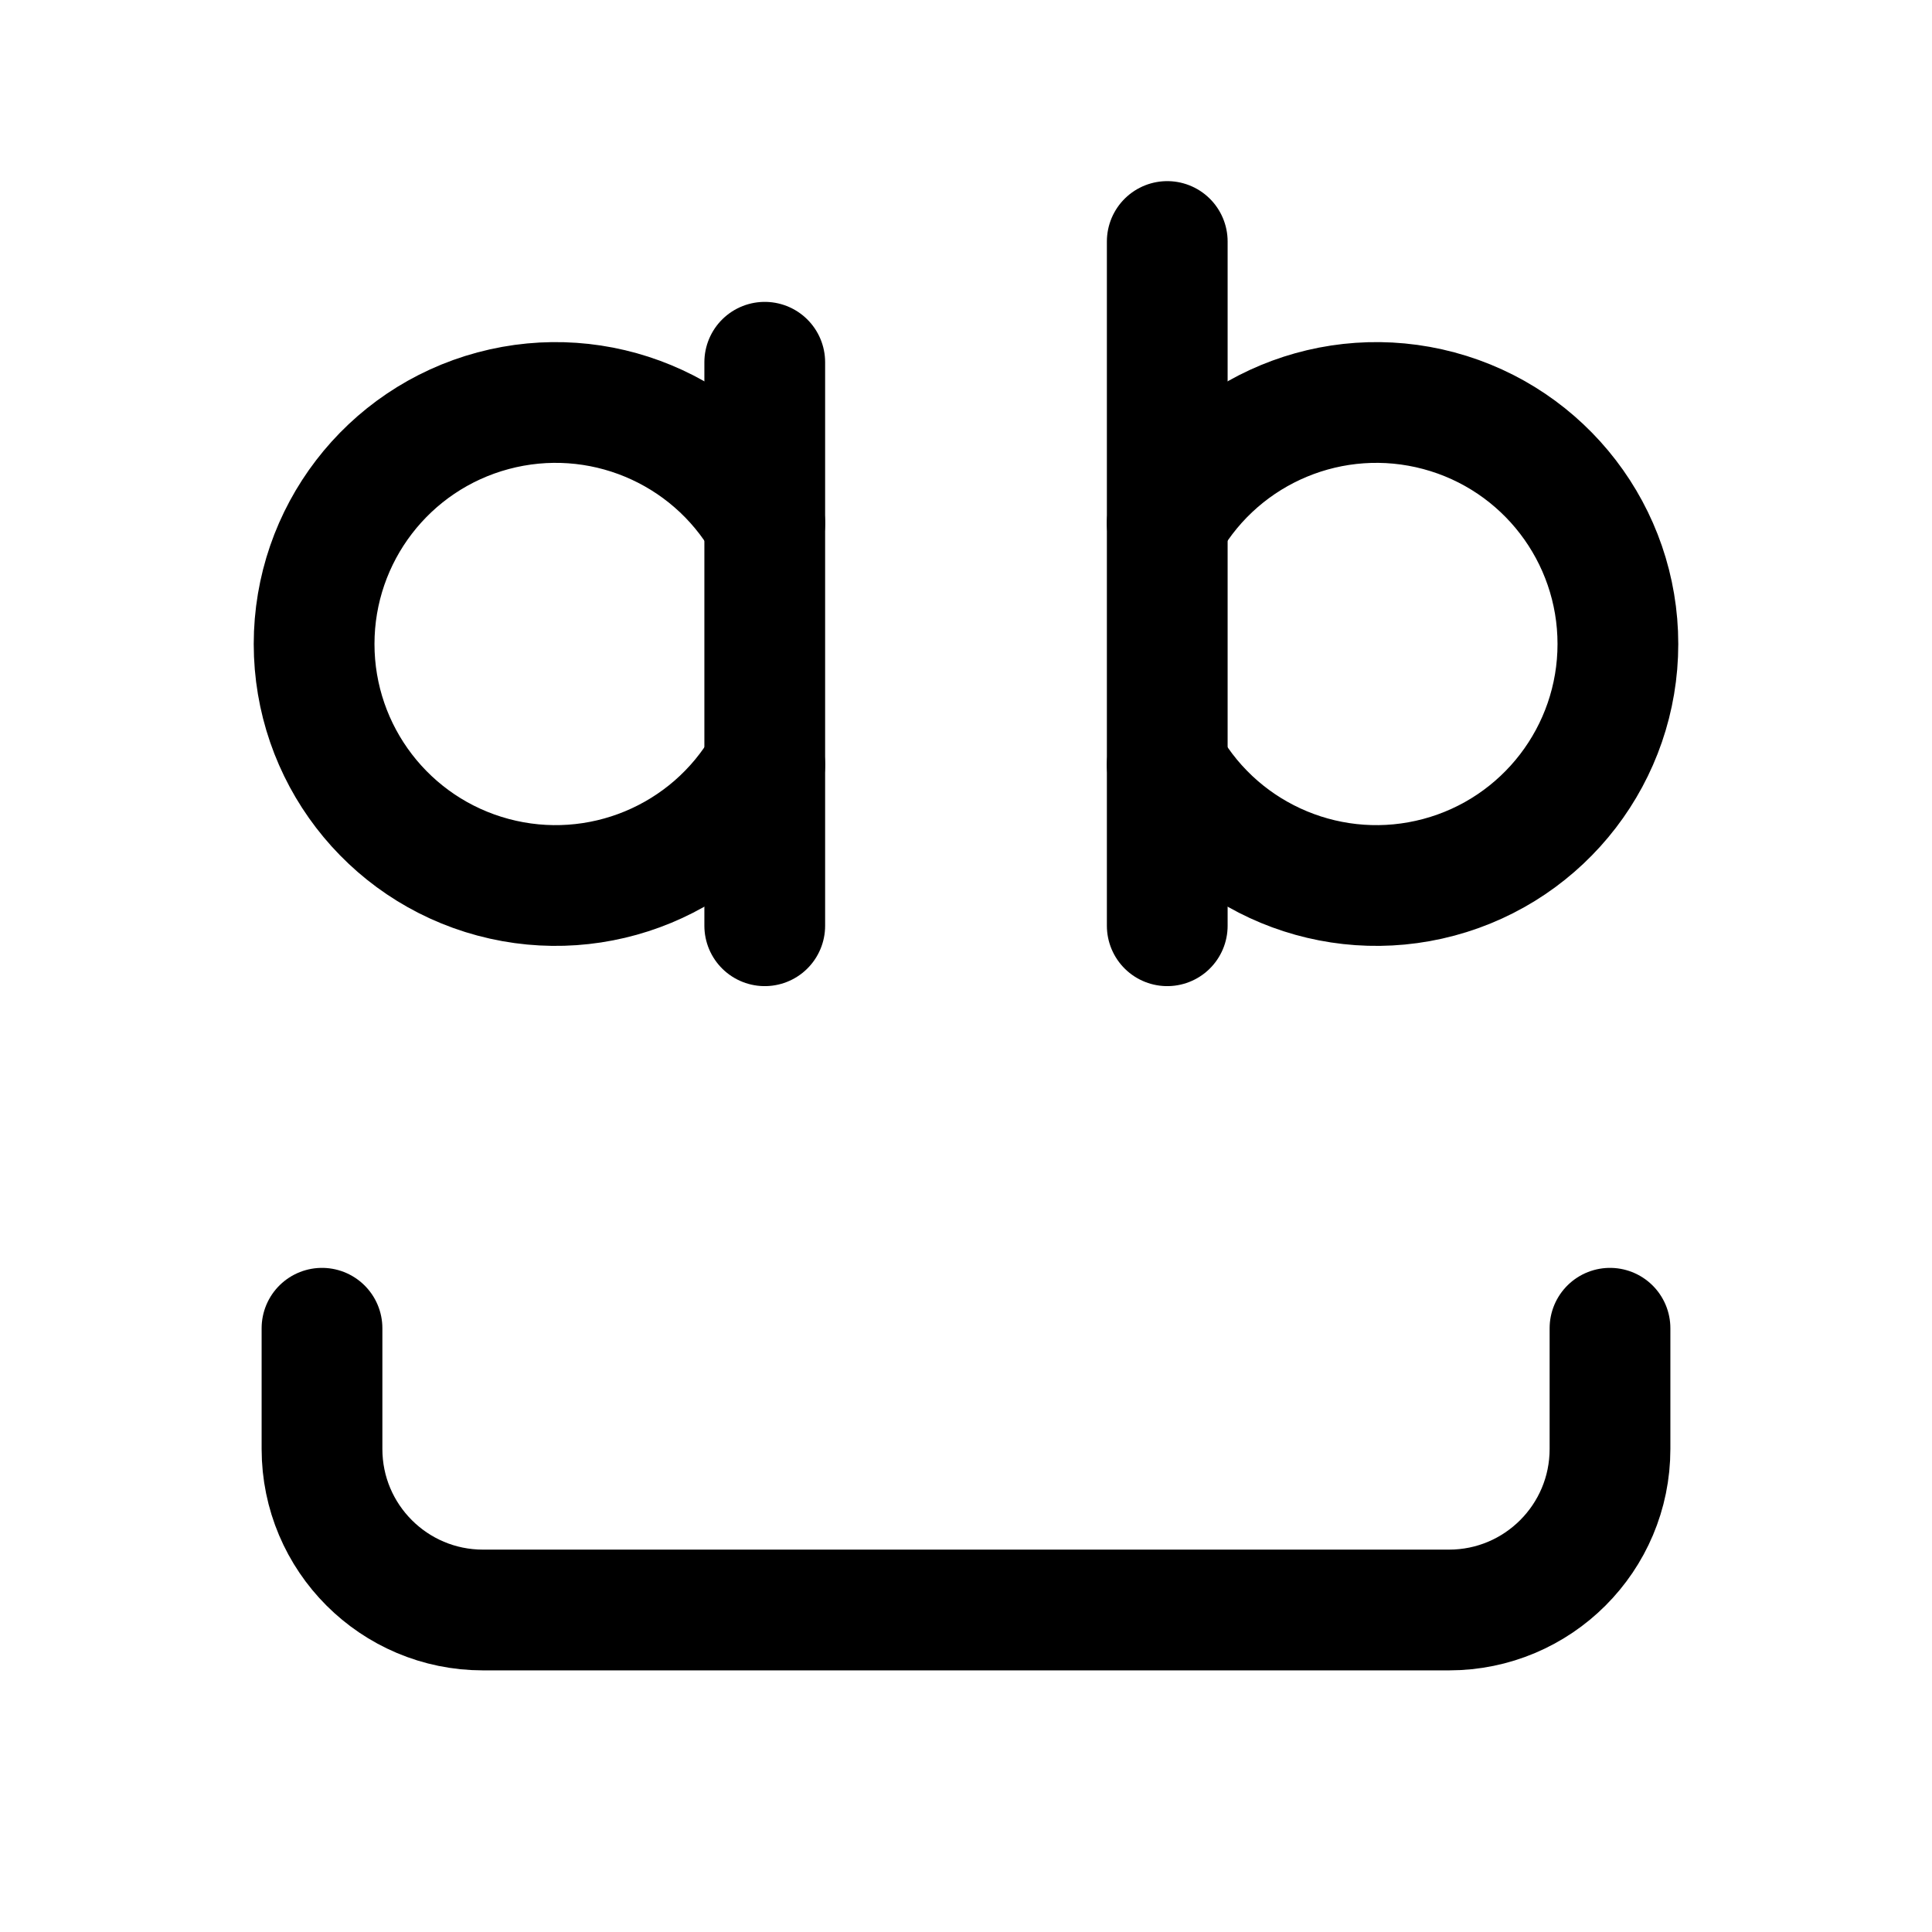
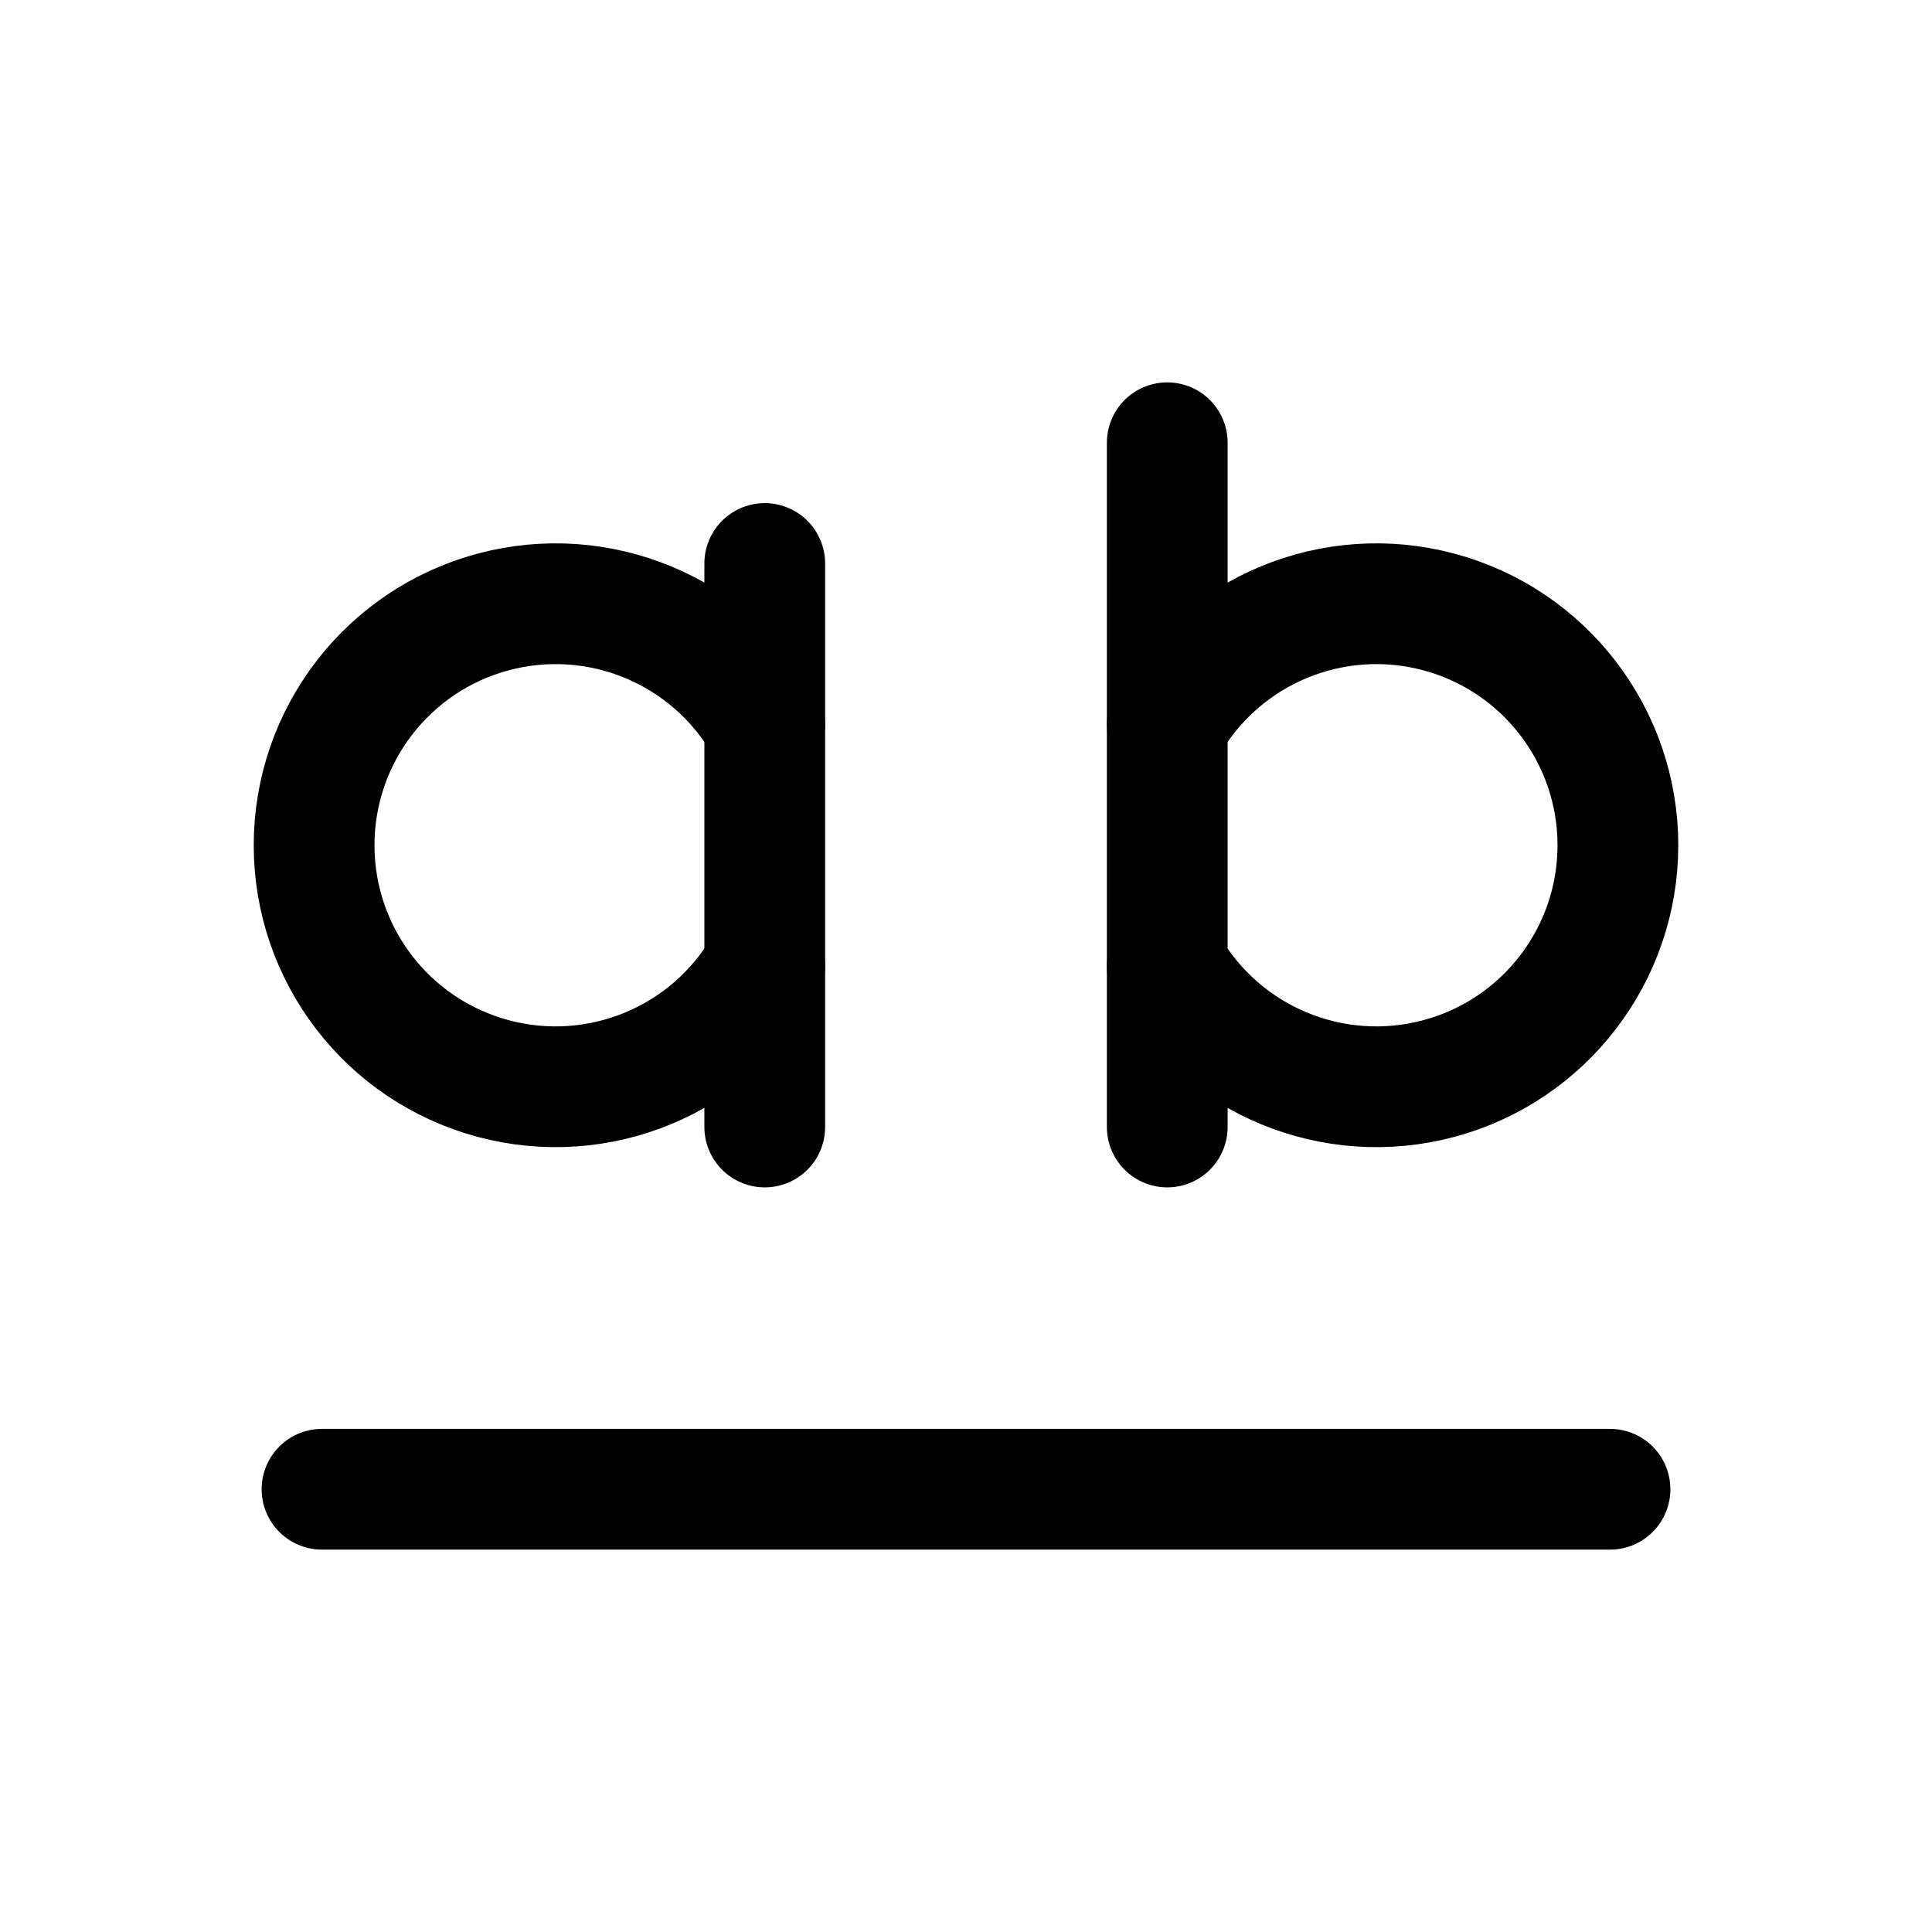
<svg xmlns="http://www.w3.org/2000/svg" viewBox="0 0 24 24" fill="none" stroke="currentColor" stroke-width="1.5" stroke-linecap="round" stroke-linejoin="round">
-   <path d="M9.5 4.5v7" />
-   <path d="M9.5 6.5a3 3 0 1 0 0 3" />
-   <path d="M14.5 3v8.5" />
-   <path d="M14.5 6.5a3 3 0 1 1 0 3" />
-   <path d="M4 16.5V18a2 2 0 0 0 2 2h12a2 2 0 0 0 2-2v-1.5" />
+   <path d="M9.5 7v7" />
+   <path d="M9.5 9a3 3 0 1 0 0 3" />
+   <path d="M14.5 5.5V14" />
+   <path d="M14.5 9a3 3 0 1 1 0 3" />
+   <path d="M4 18.5h16" />
</svg>
